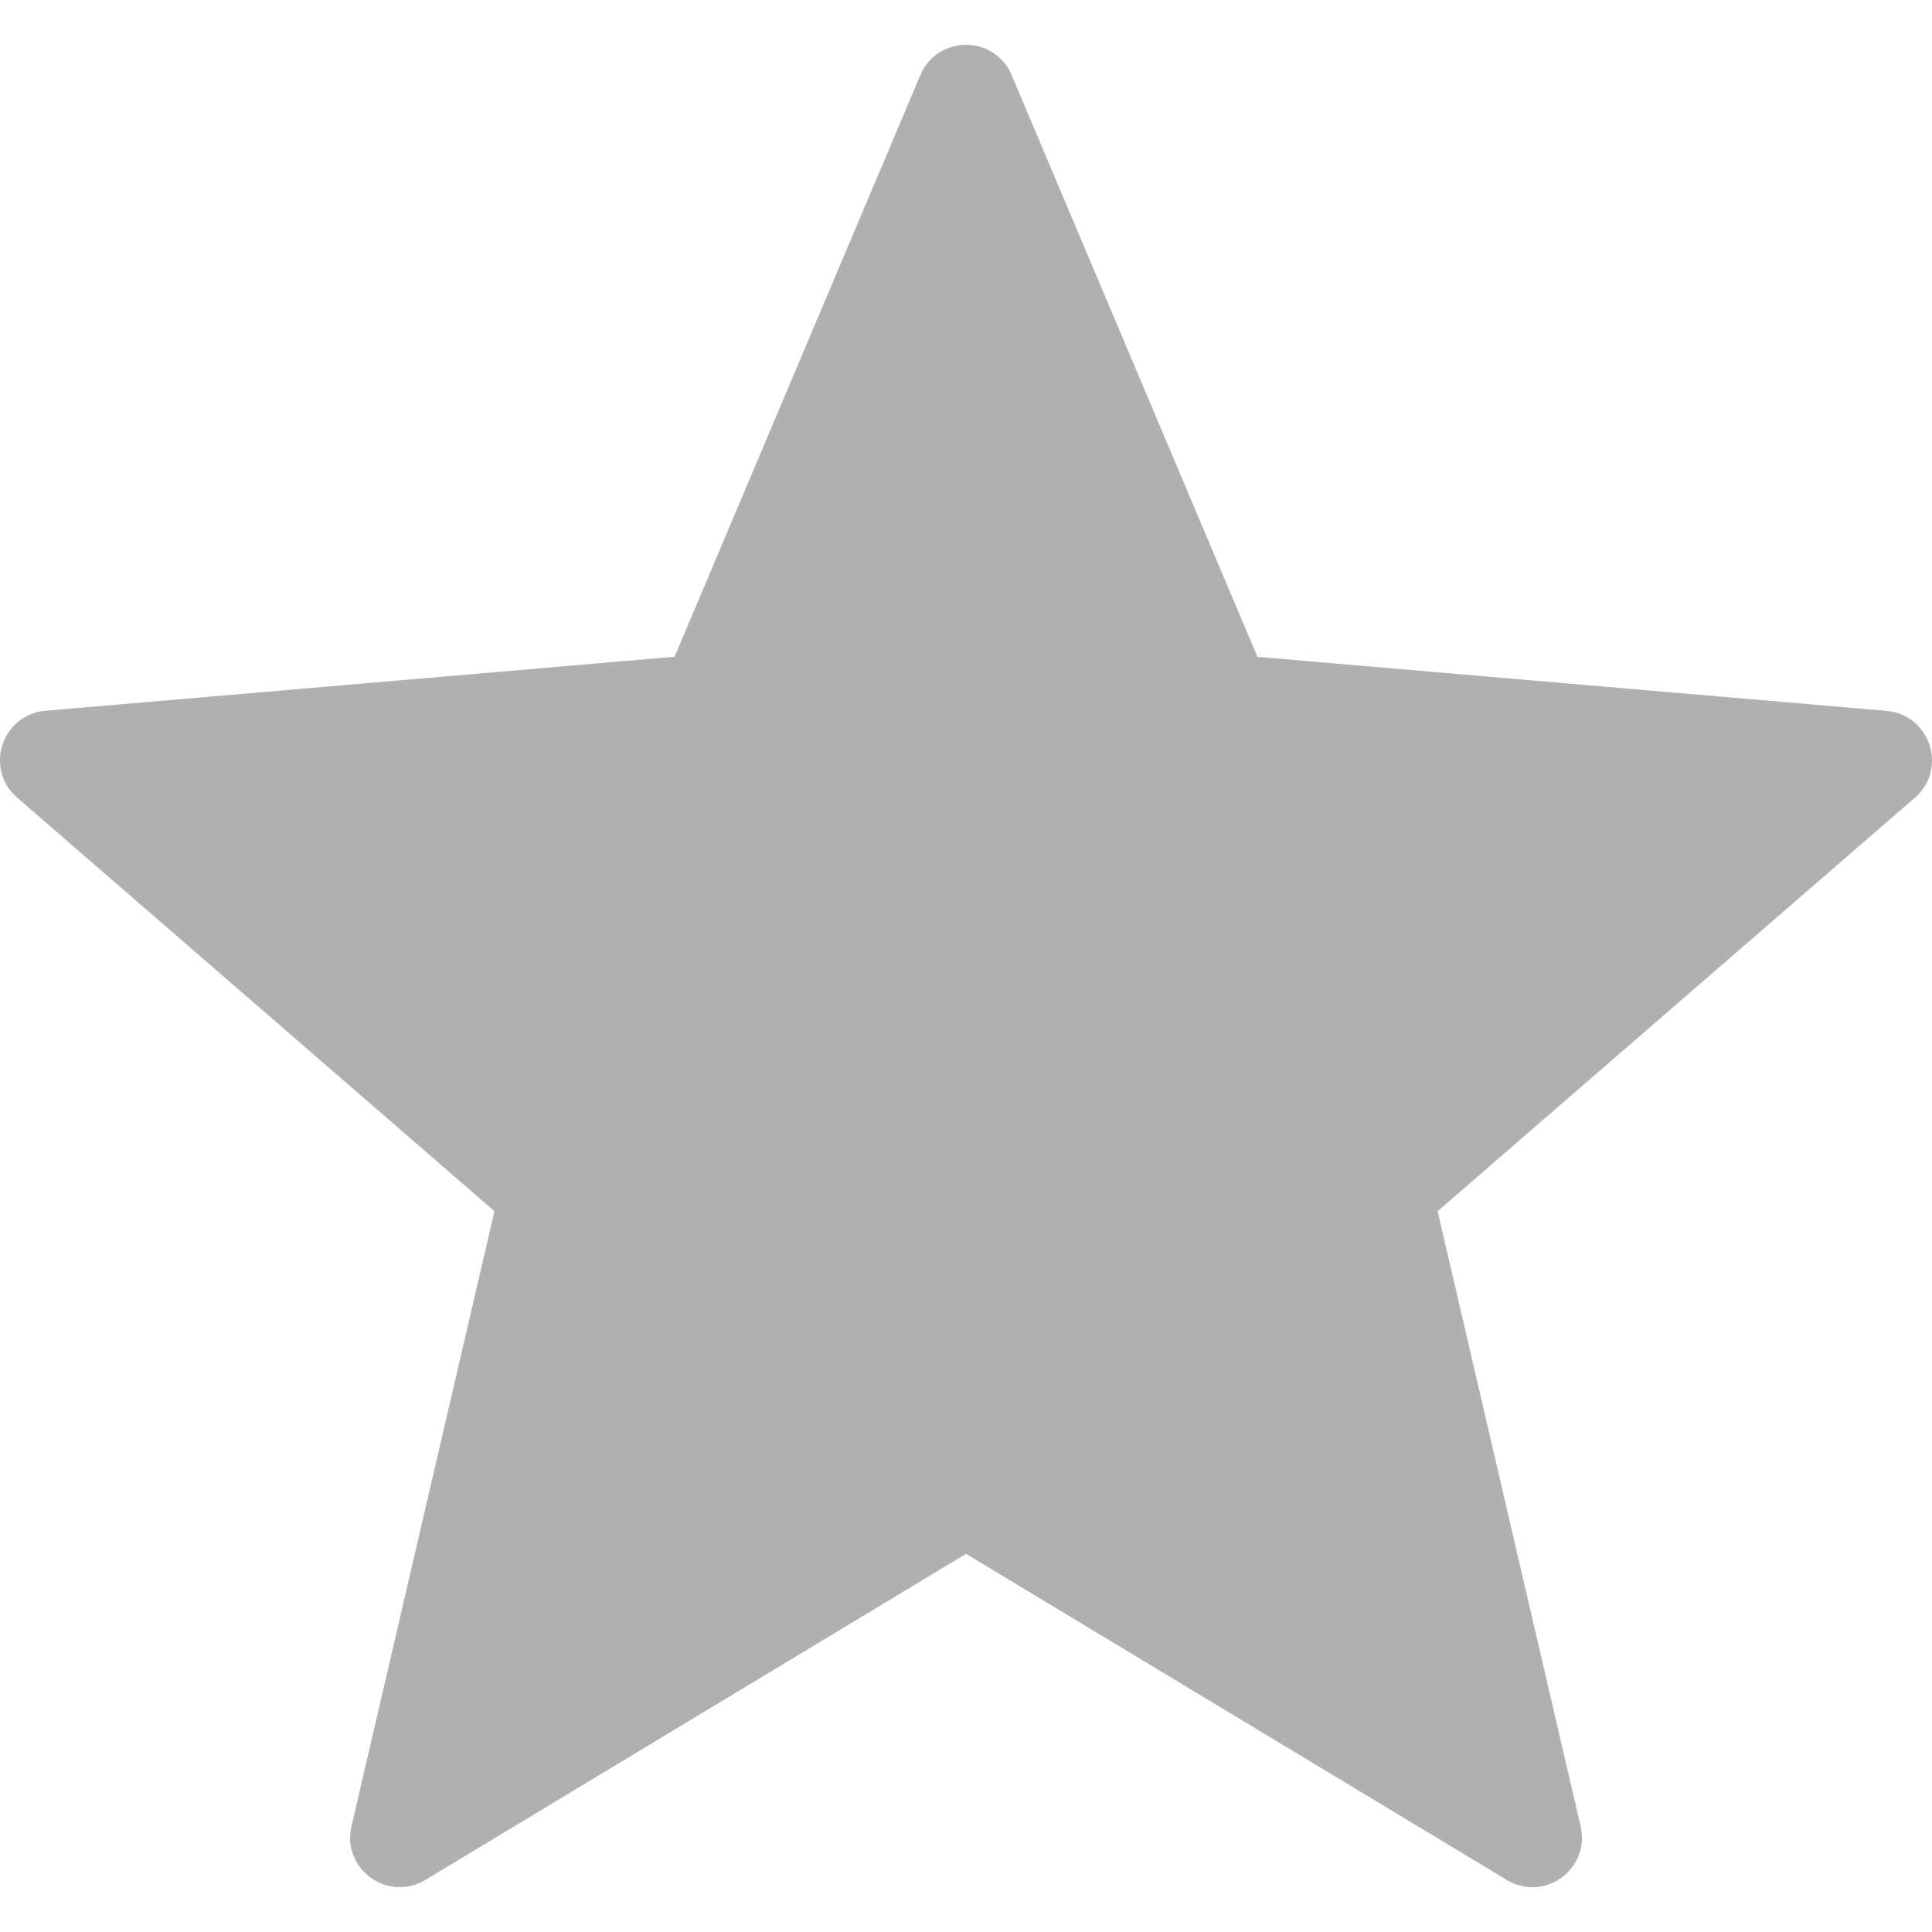
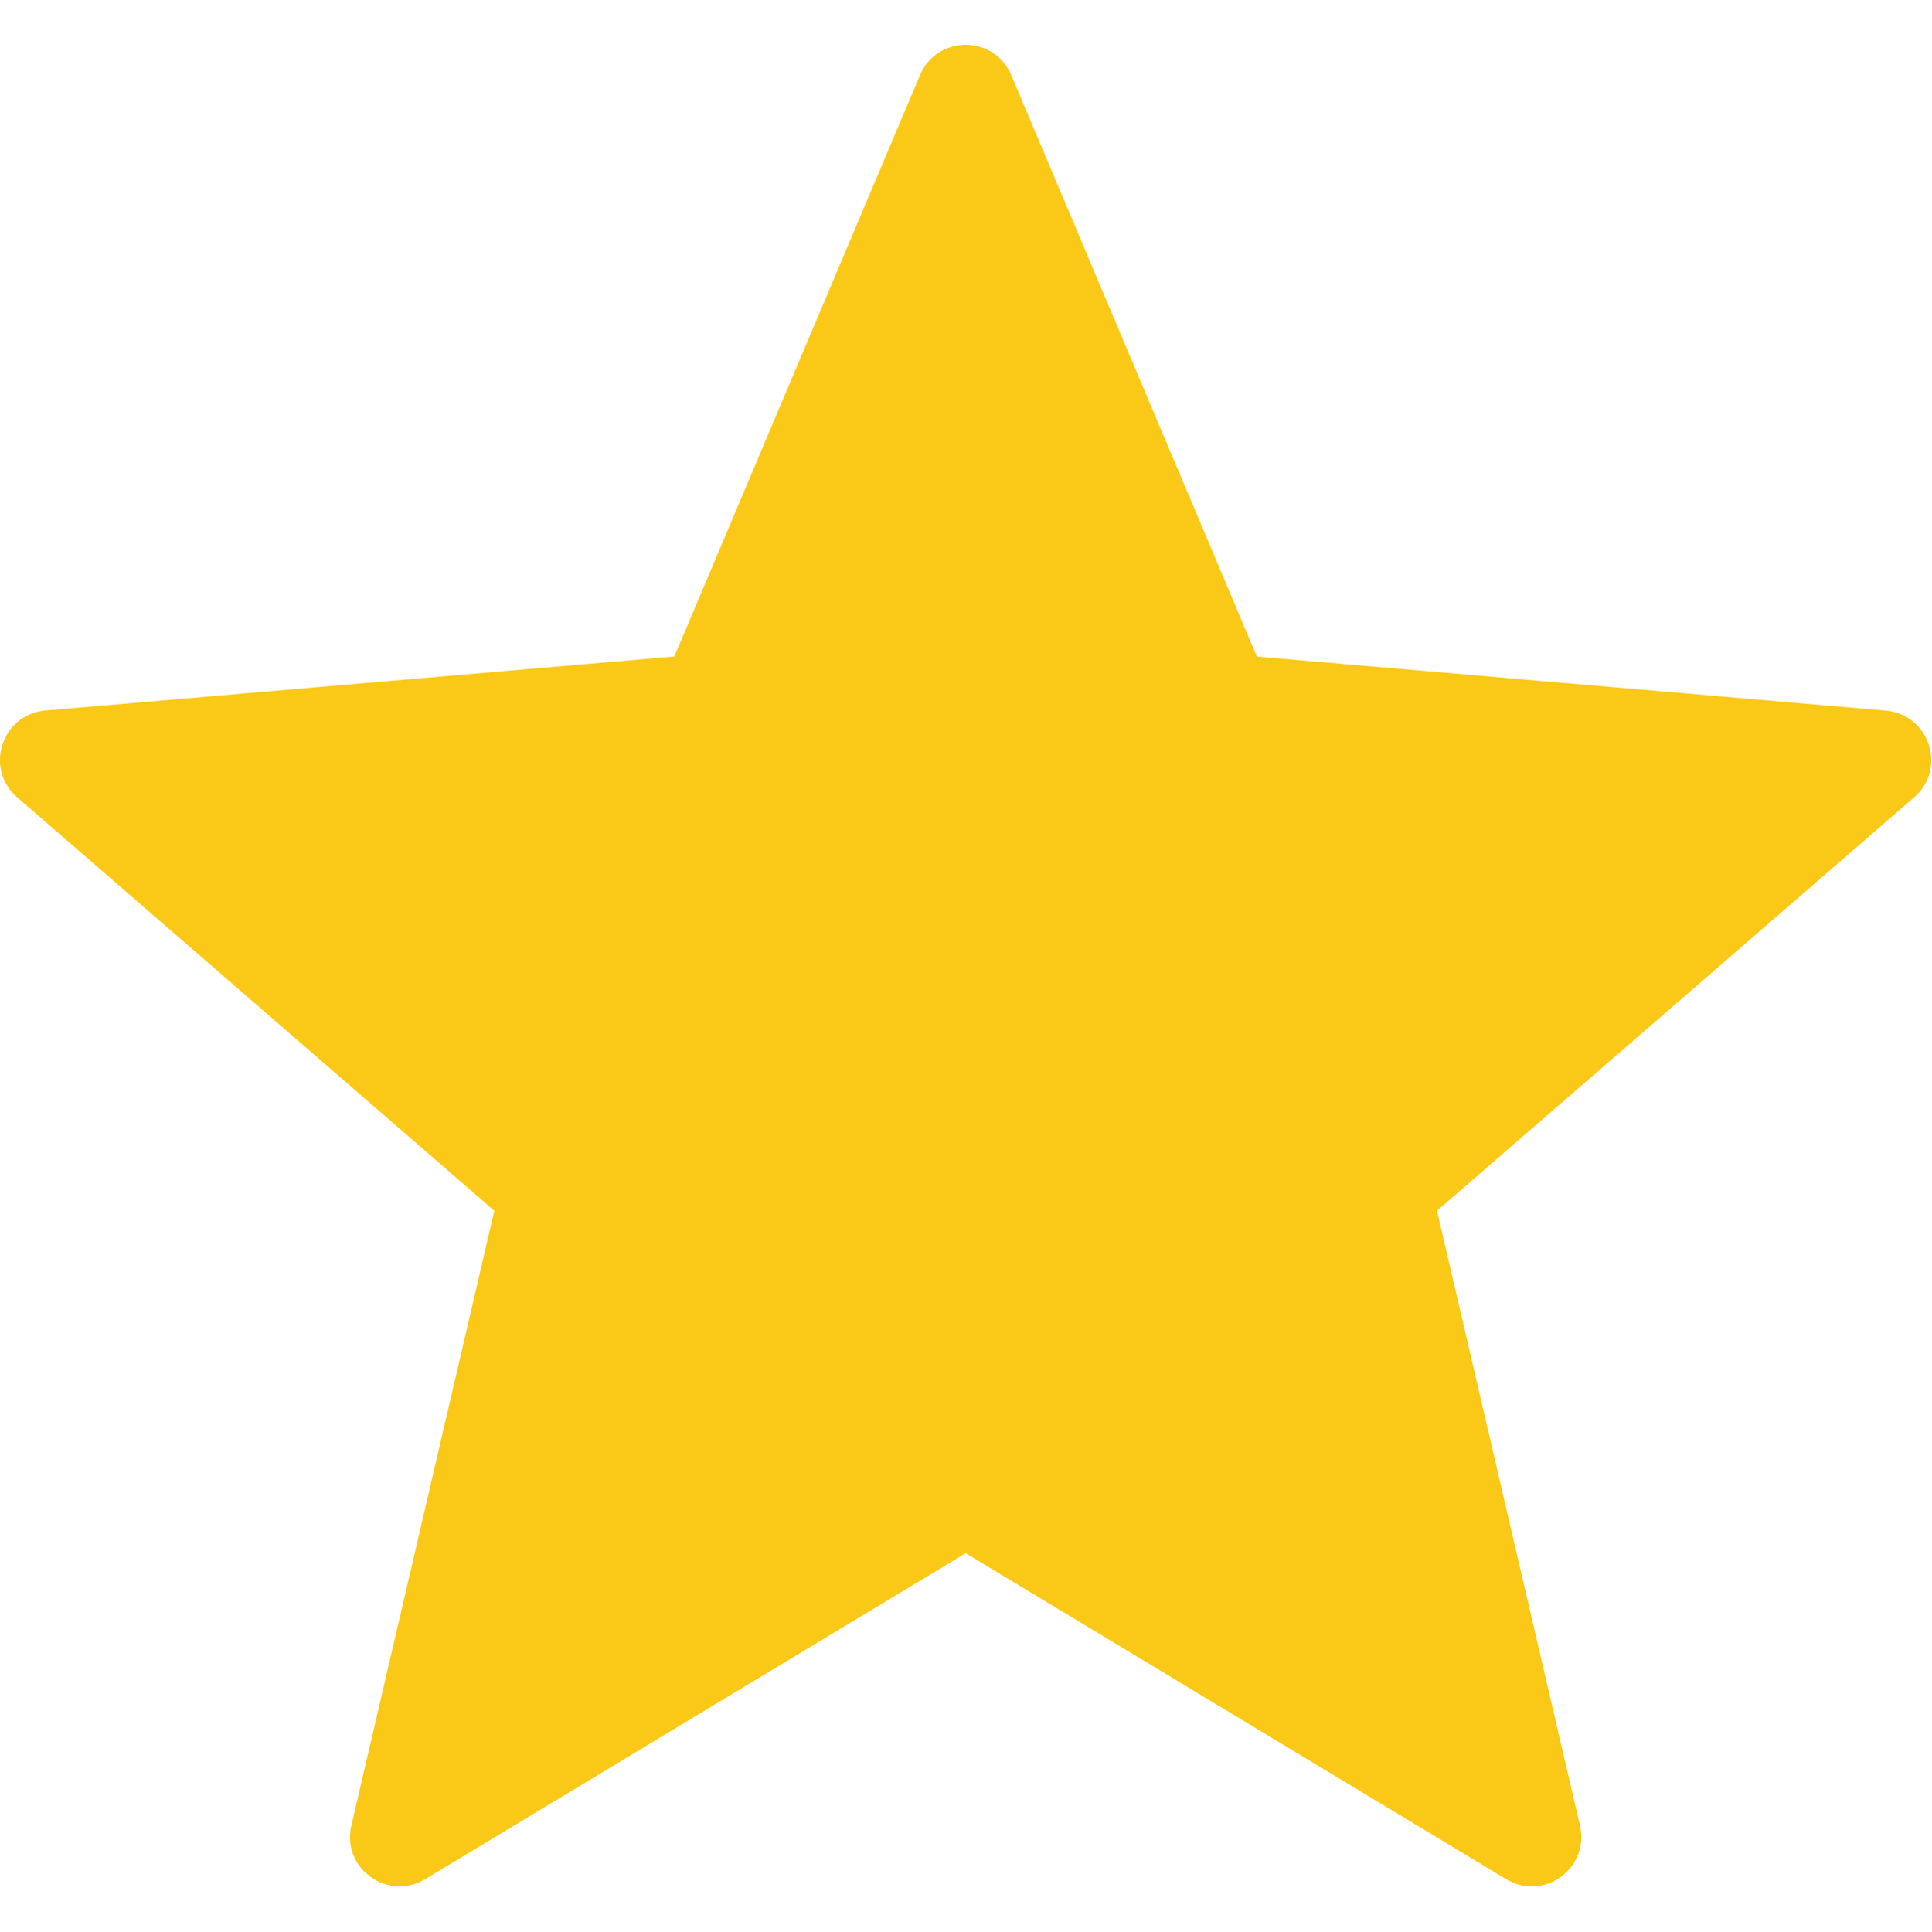
- <svg xmlns="http://www.w3.org/2000/svg" version="1.1" viewBox="0 0 19.481 19.481" enable-background="new 0 0 19.481 19.481" width="512px" height="512px">
+ <svg xmlns="http://www.w3.org/2000/svg" version="1.1" viewBox="0 0 19.481 19.481" enable-background="new 0 0 19.481 19.481">
  <g>
-     <path d="m10.201,.758l2.478,5.865 6.344,.545c0.44,0.038 0.619,0.587 0.285,0.876l-4.812,4.169 1.442,6.202c0.1,0.431-0.367,0.77-0.745,0.541l-5.452-3.288-5.452,3.288c-0.379,0.228-0.845-0.111-0.745-0.541l1.442-6.202-4.813-4.17c-0.334-0.289-0.156-0.838 0.285-0.876l6.344-.545 2.478-5.864c0.172-0.408 0.749-0.408 0.921,0z" fill="#b0b0b0" />
+     <path fill="#fac917" d="m10.201,.758l2.478,5.865 6.344,.545c0.44,0.038 0.619,0.587 0.285,0.876l-4.812,4.169 1.442,6.202c0.1,0.431-0.367,0.77-0.745,0.541l-5.452-3.288-5.452,3.288c-0.379,0.228-0.845-0.111-0.745-0.541l1.442-6.202-4.813-4.17c-0.334-0.289-0.156-0.838 0.285-0.876l6.344-.545 2.478-5.864c0.172-0.408 0.749-0.408 0.921,0z" />
  </g>
</svg>
